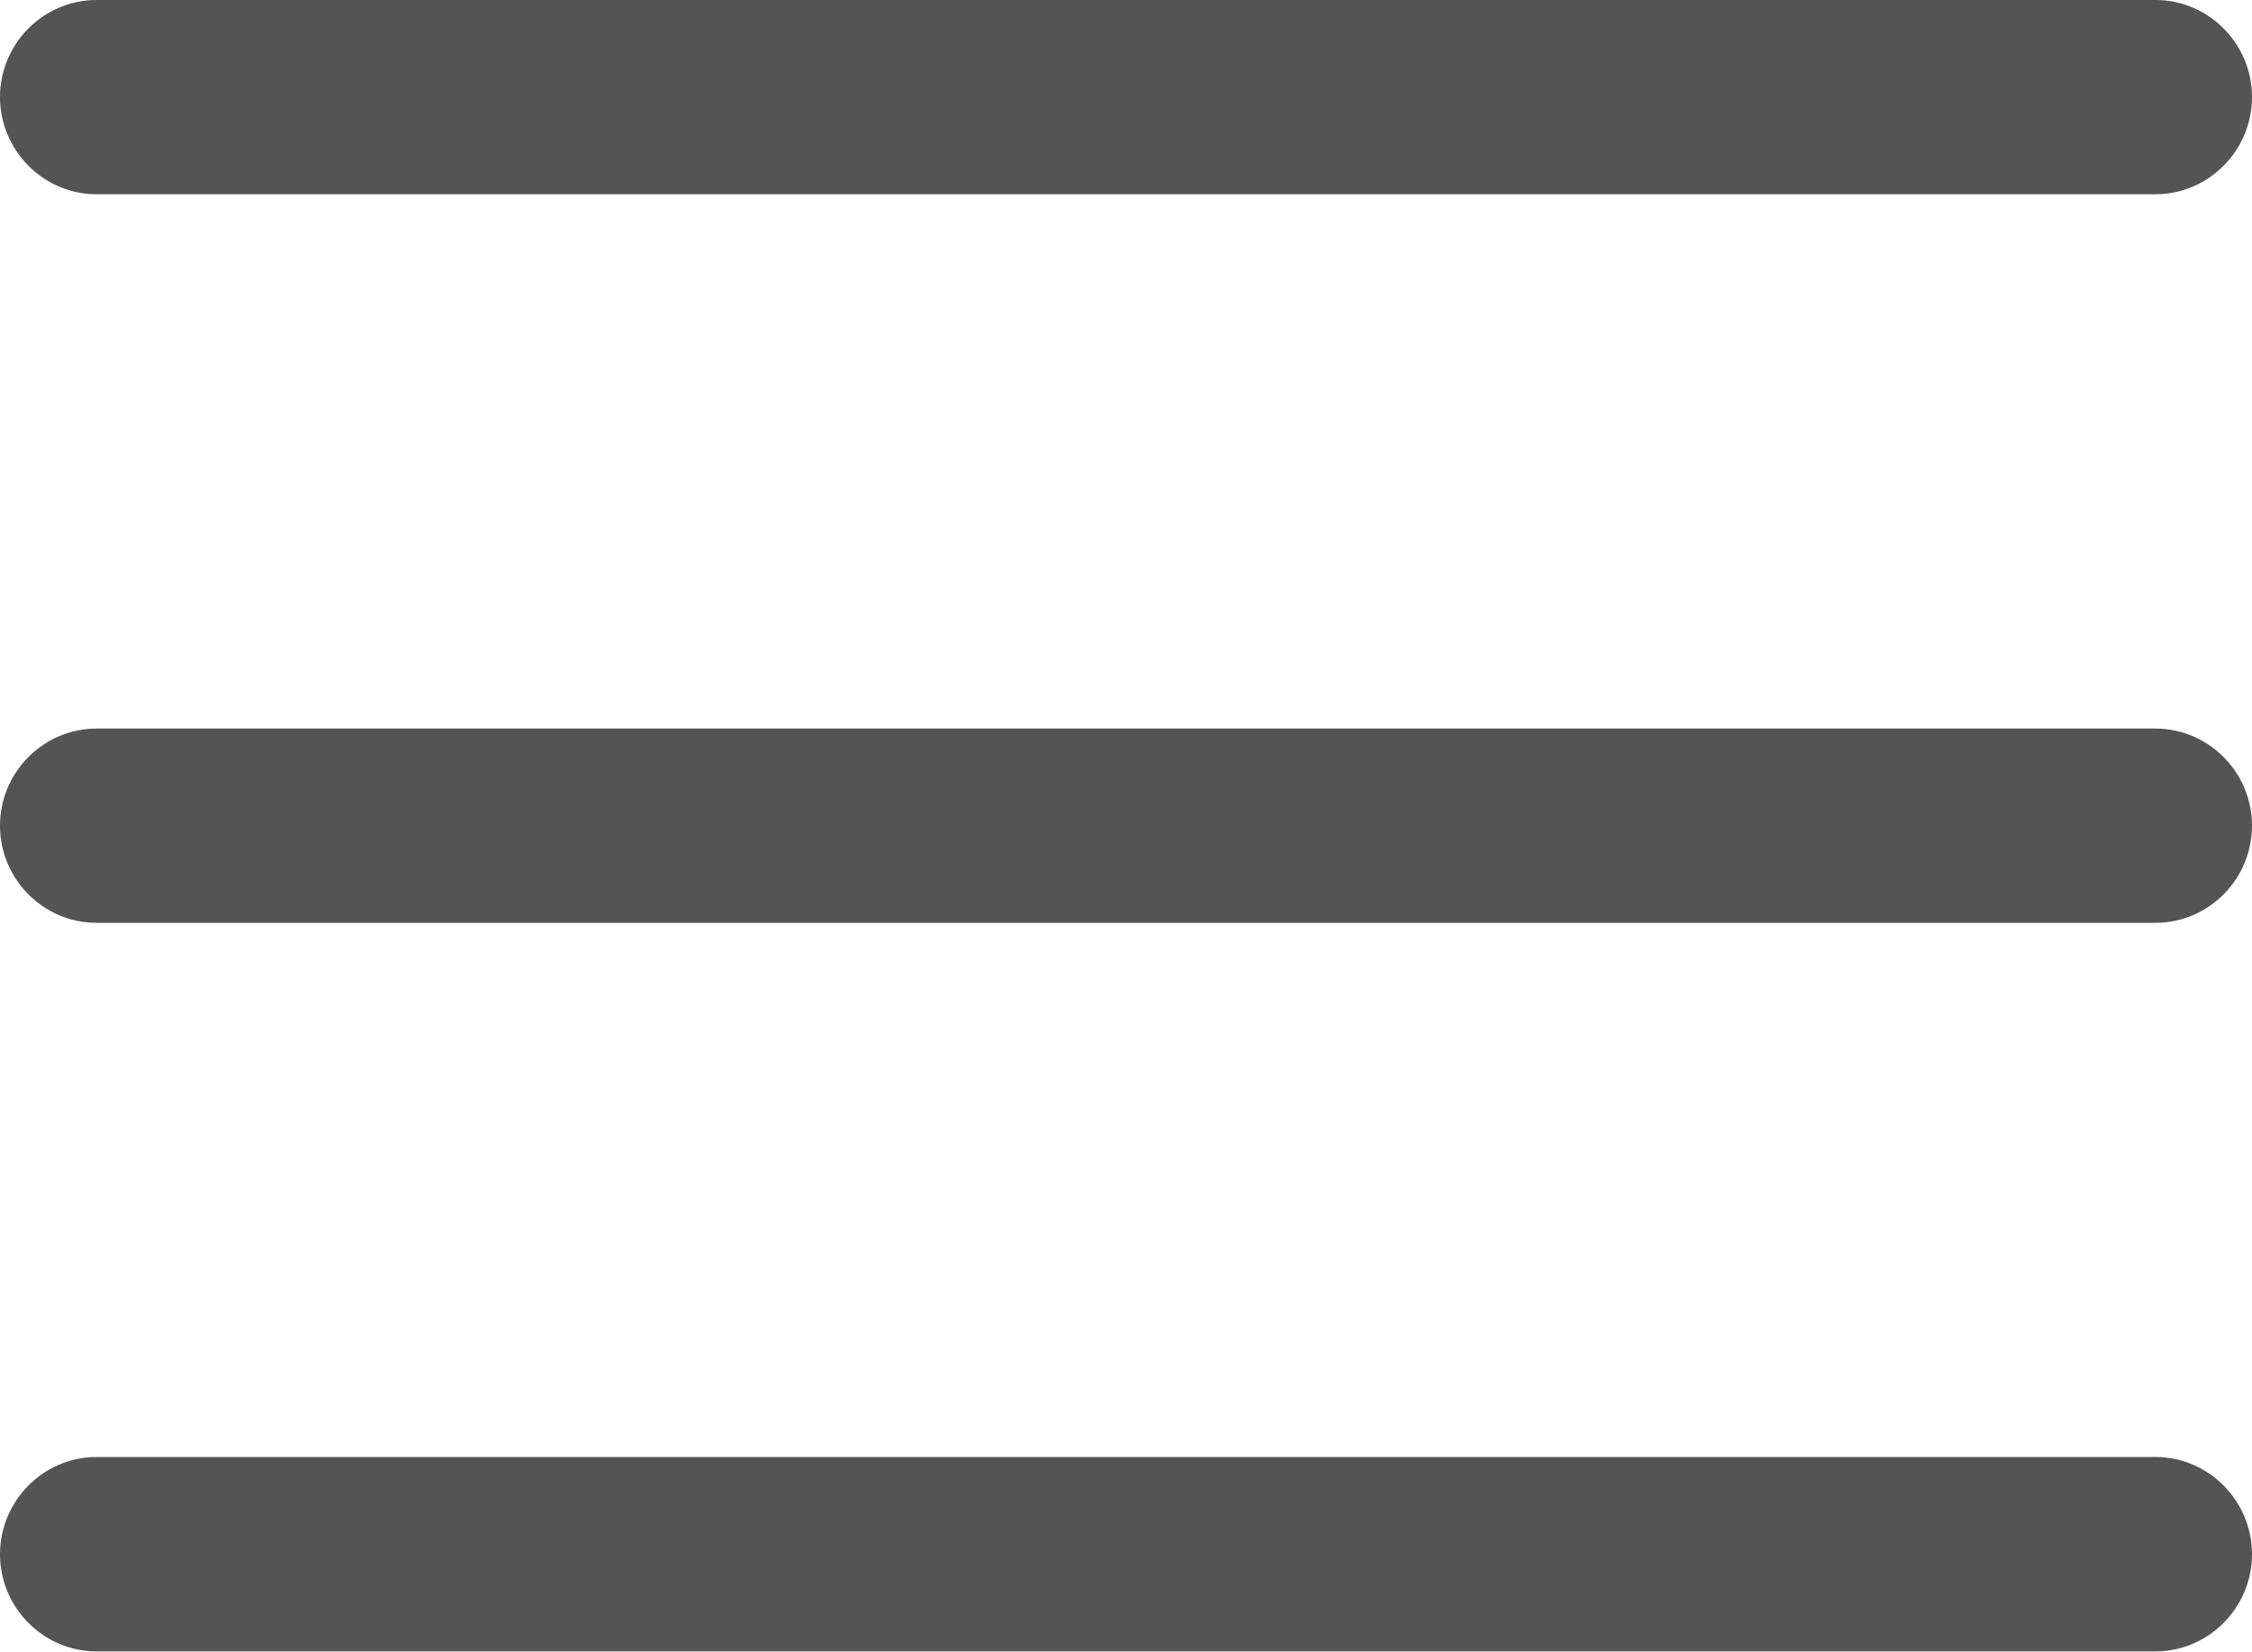
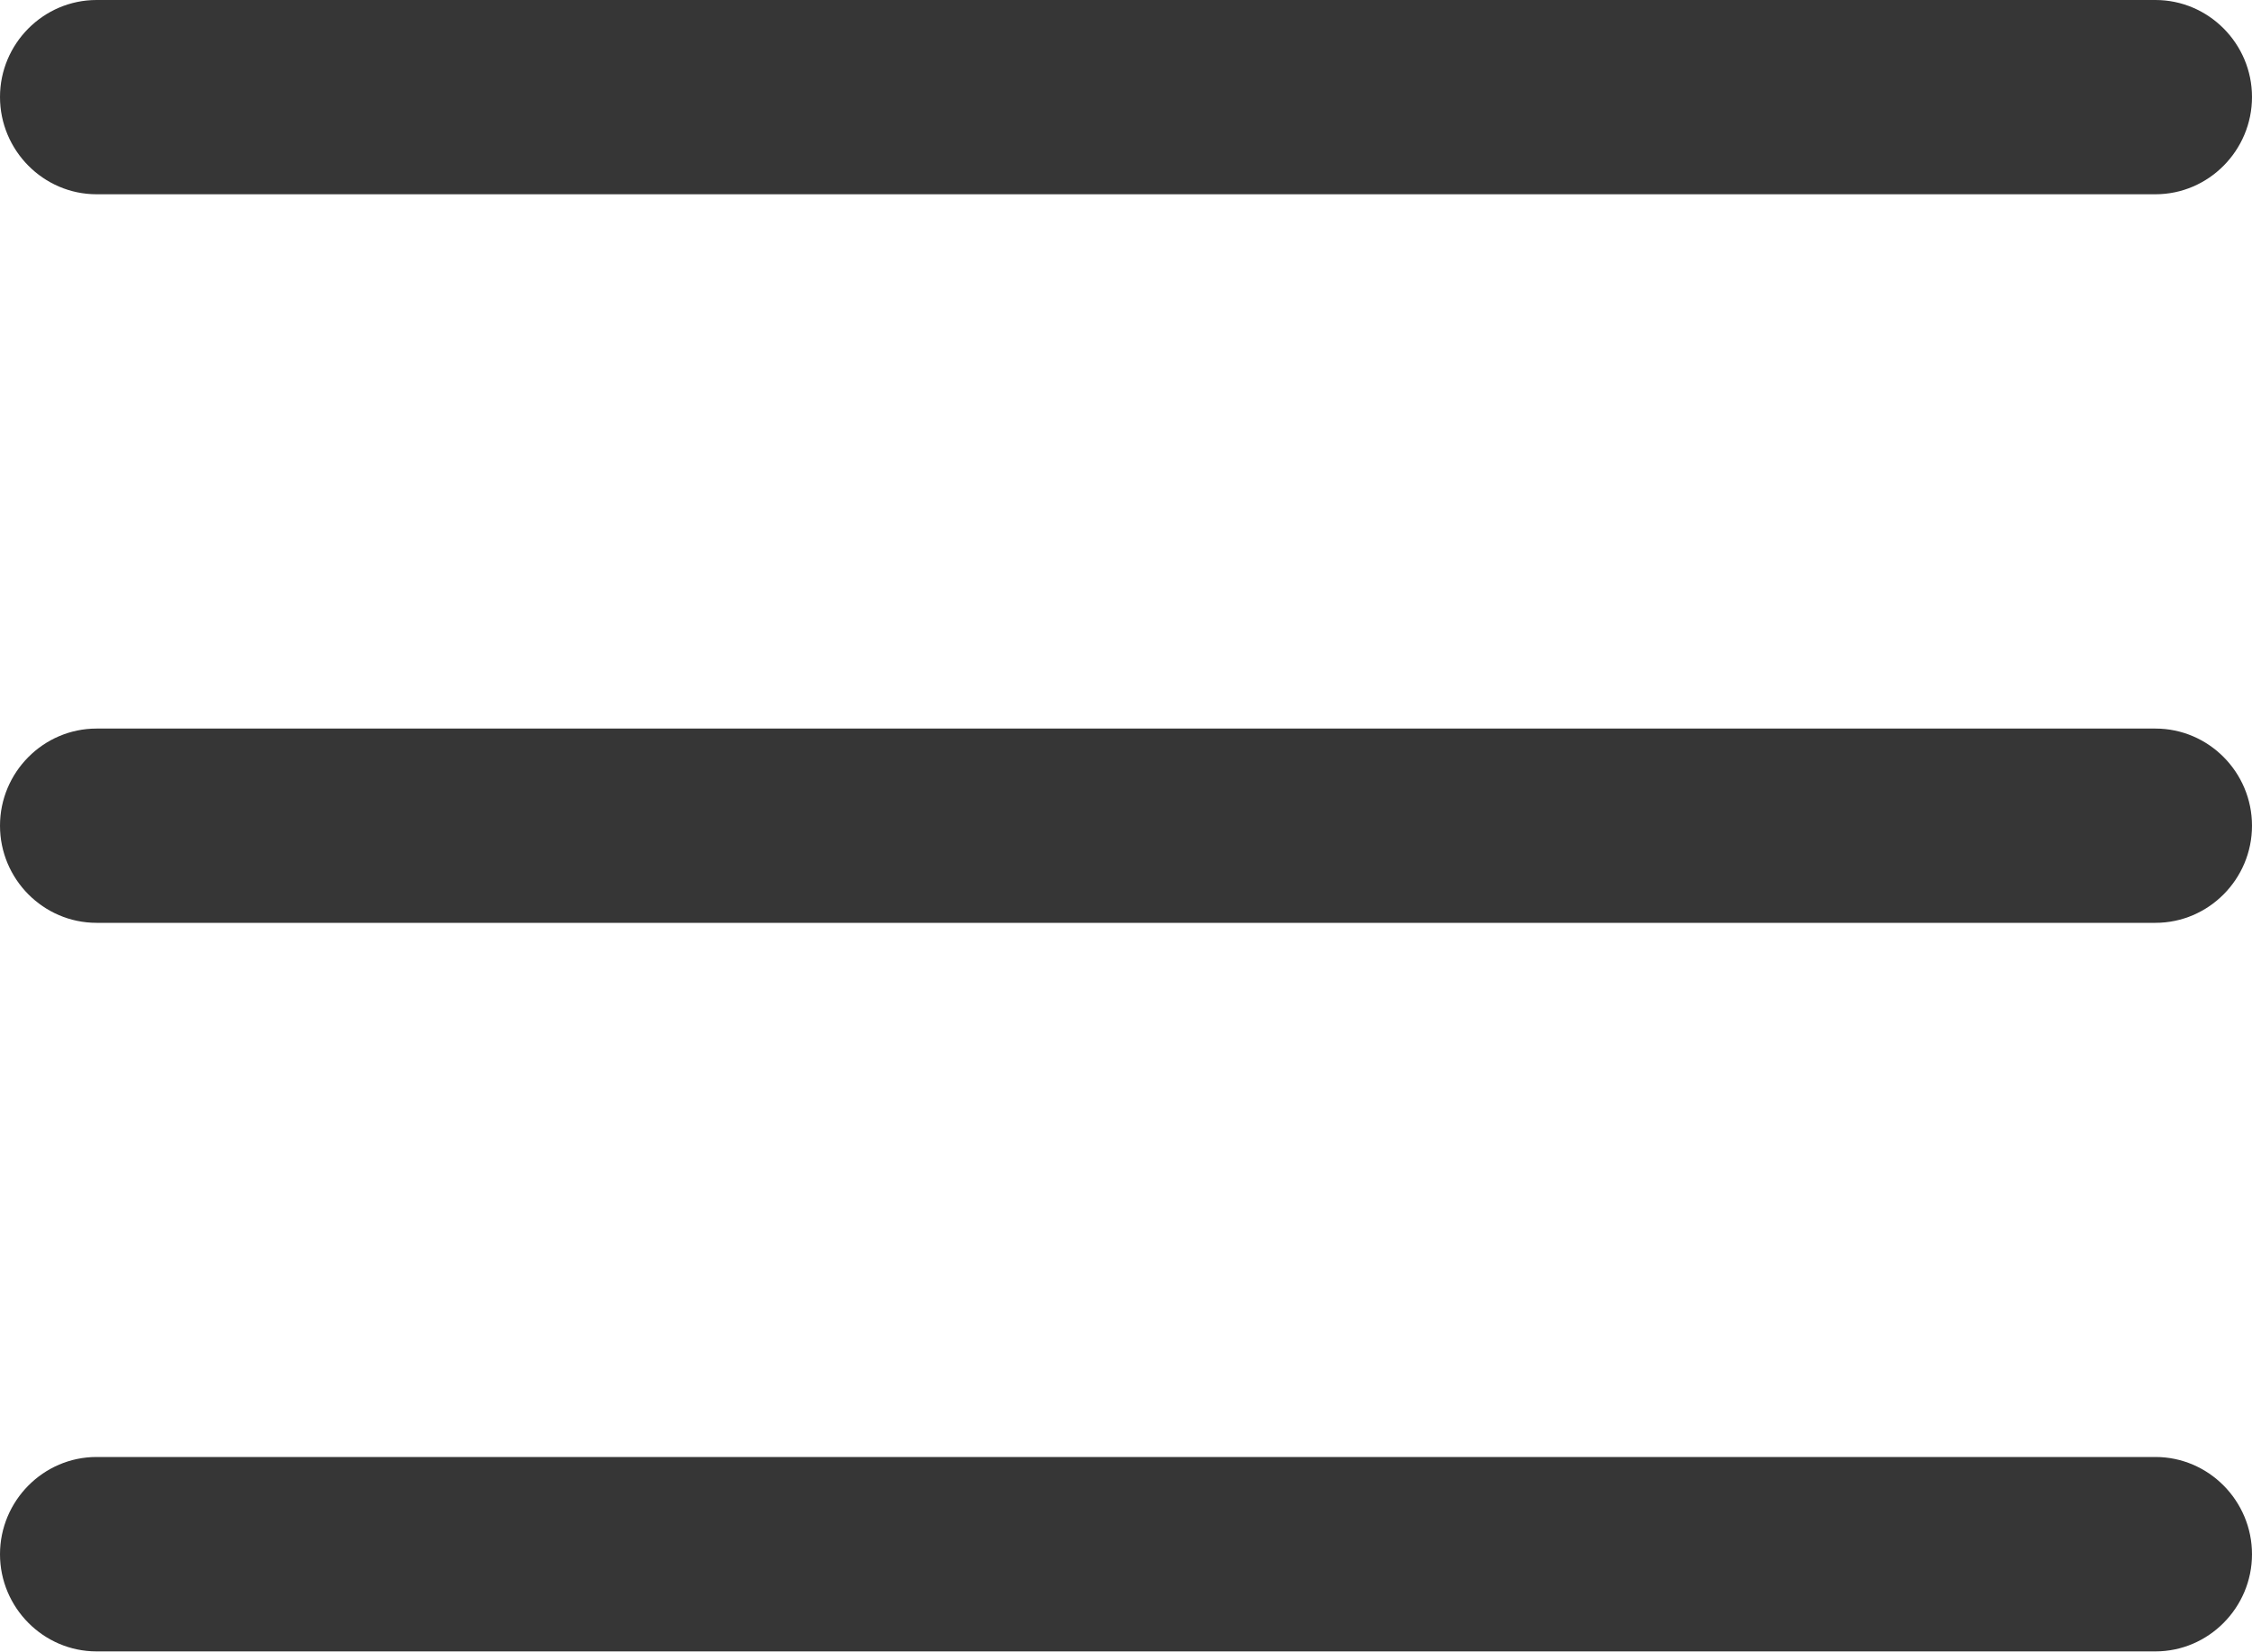
<svg xmlns="http://www.w3.org/2000/svg" width="15px" height="11px">
-   <path fill-rule="evenodd" fill="rgb(84, 84, 84)" d="M14.357,6.147 L0.643,6.147 C0.289,6.147 -0.000,5.856 -0.000,5.500 C-0.000,5.144 0.289,4.853 0.643,4.853 L14.357,4.853 C14.711,4.853 15.000,5.144 15.000,5.500 C15.000,5.856 14.711,6.147 14.357,6.147 ZM14.357,1.294 L0.643,1.294 C0.289,1.294 -0.000,1.002 -0.000,0.646 C-0.000,0.291 0.289,-0.000 0.643,-0.000 L14.357,-0.000 C14.711,-0.000 15.000,0.291 15.000,0.646 C15.000,1.002 14.711,1.294 14.357,1.294 ZM0.643,9.705 L14.357,9.705 C14.711,9.705 15.000,9.997 15.000,10.353 C15.000,10.708 14.711,11.000 14.357,11.000 L0.643,11.000 C0.289,11.000 -0.000,10.708 -0.000,10.353 C-0.000,9.997 0.289,9.705 0.643,9.705 Z" />
+   <path fill-rule="evenodd" fill="rgb(54, 54, 54)" d="M14.357,6.147 L0.643,6.147 C0.289,6.147 -0.000,5.856 -0.000,5.500 C-0.000,5.144 0.289,4.853 0.643,4.853 L14.357,4.853 C14.711,4.853 15.000,5.144 15.000,5.500 C15.000,5.856 14.711,6.147 14.357,6.147 ZM14.357,1.294 L0.643,1.294 C0.289,1.294 -0.000,1.002 -0.000,0.646 C-0.000,0.291 0.289,-0.000 0.643,-0.000 L14.357,-0.000 C14.711,-0.000 15.000,0.291 15.000,0.646 C15.000,1.002 14.711,1.294 14.357,1.294 ZM0.643,9.705 L14.357,9.705 C14.711,9.705 15.000,9.997 15.000,10.353 C15.000,10.708 14.711,11.000 14.357,11.000 L0.643,11.000 C0.289,11.000 -0.000,10.708 -0.000,10.353 C-0.000,9.997 0.289,9.705 0.643,9.705 Z" />
</svg>
